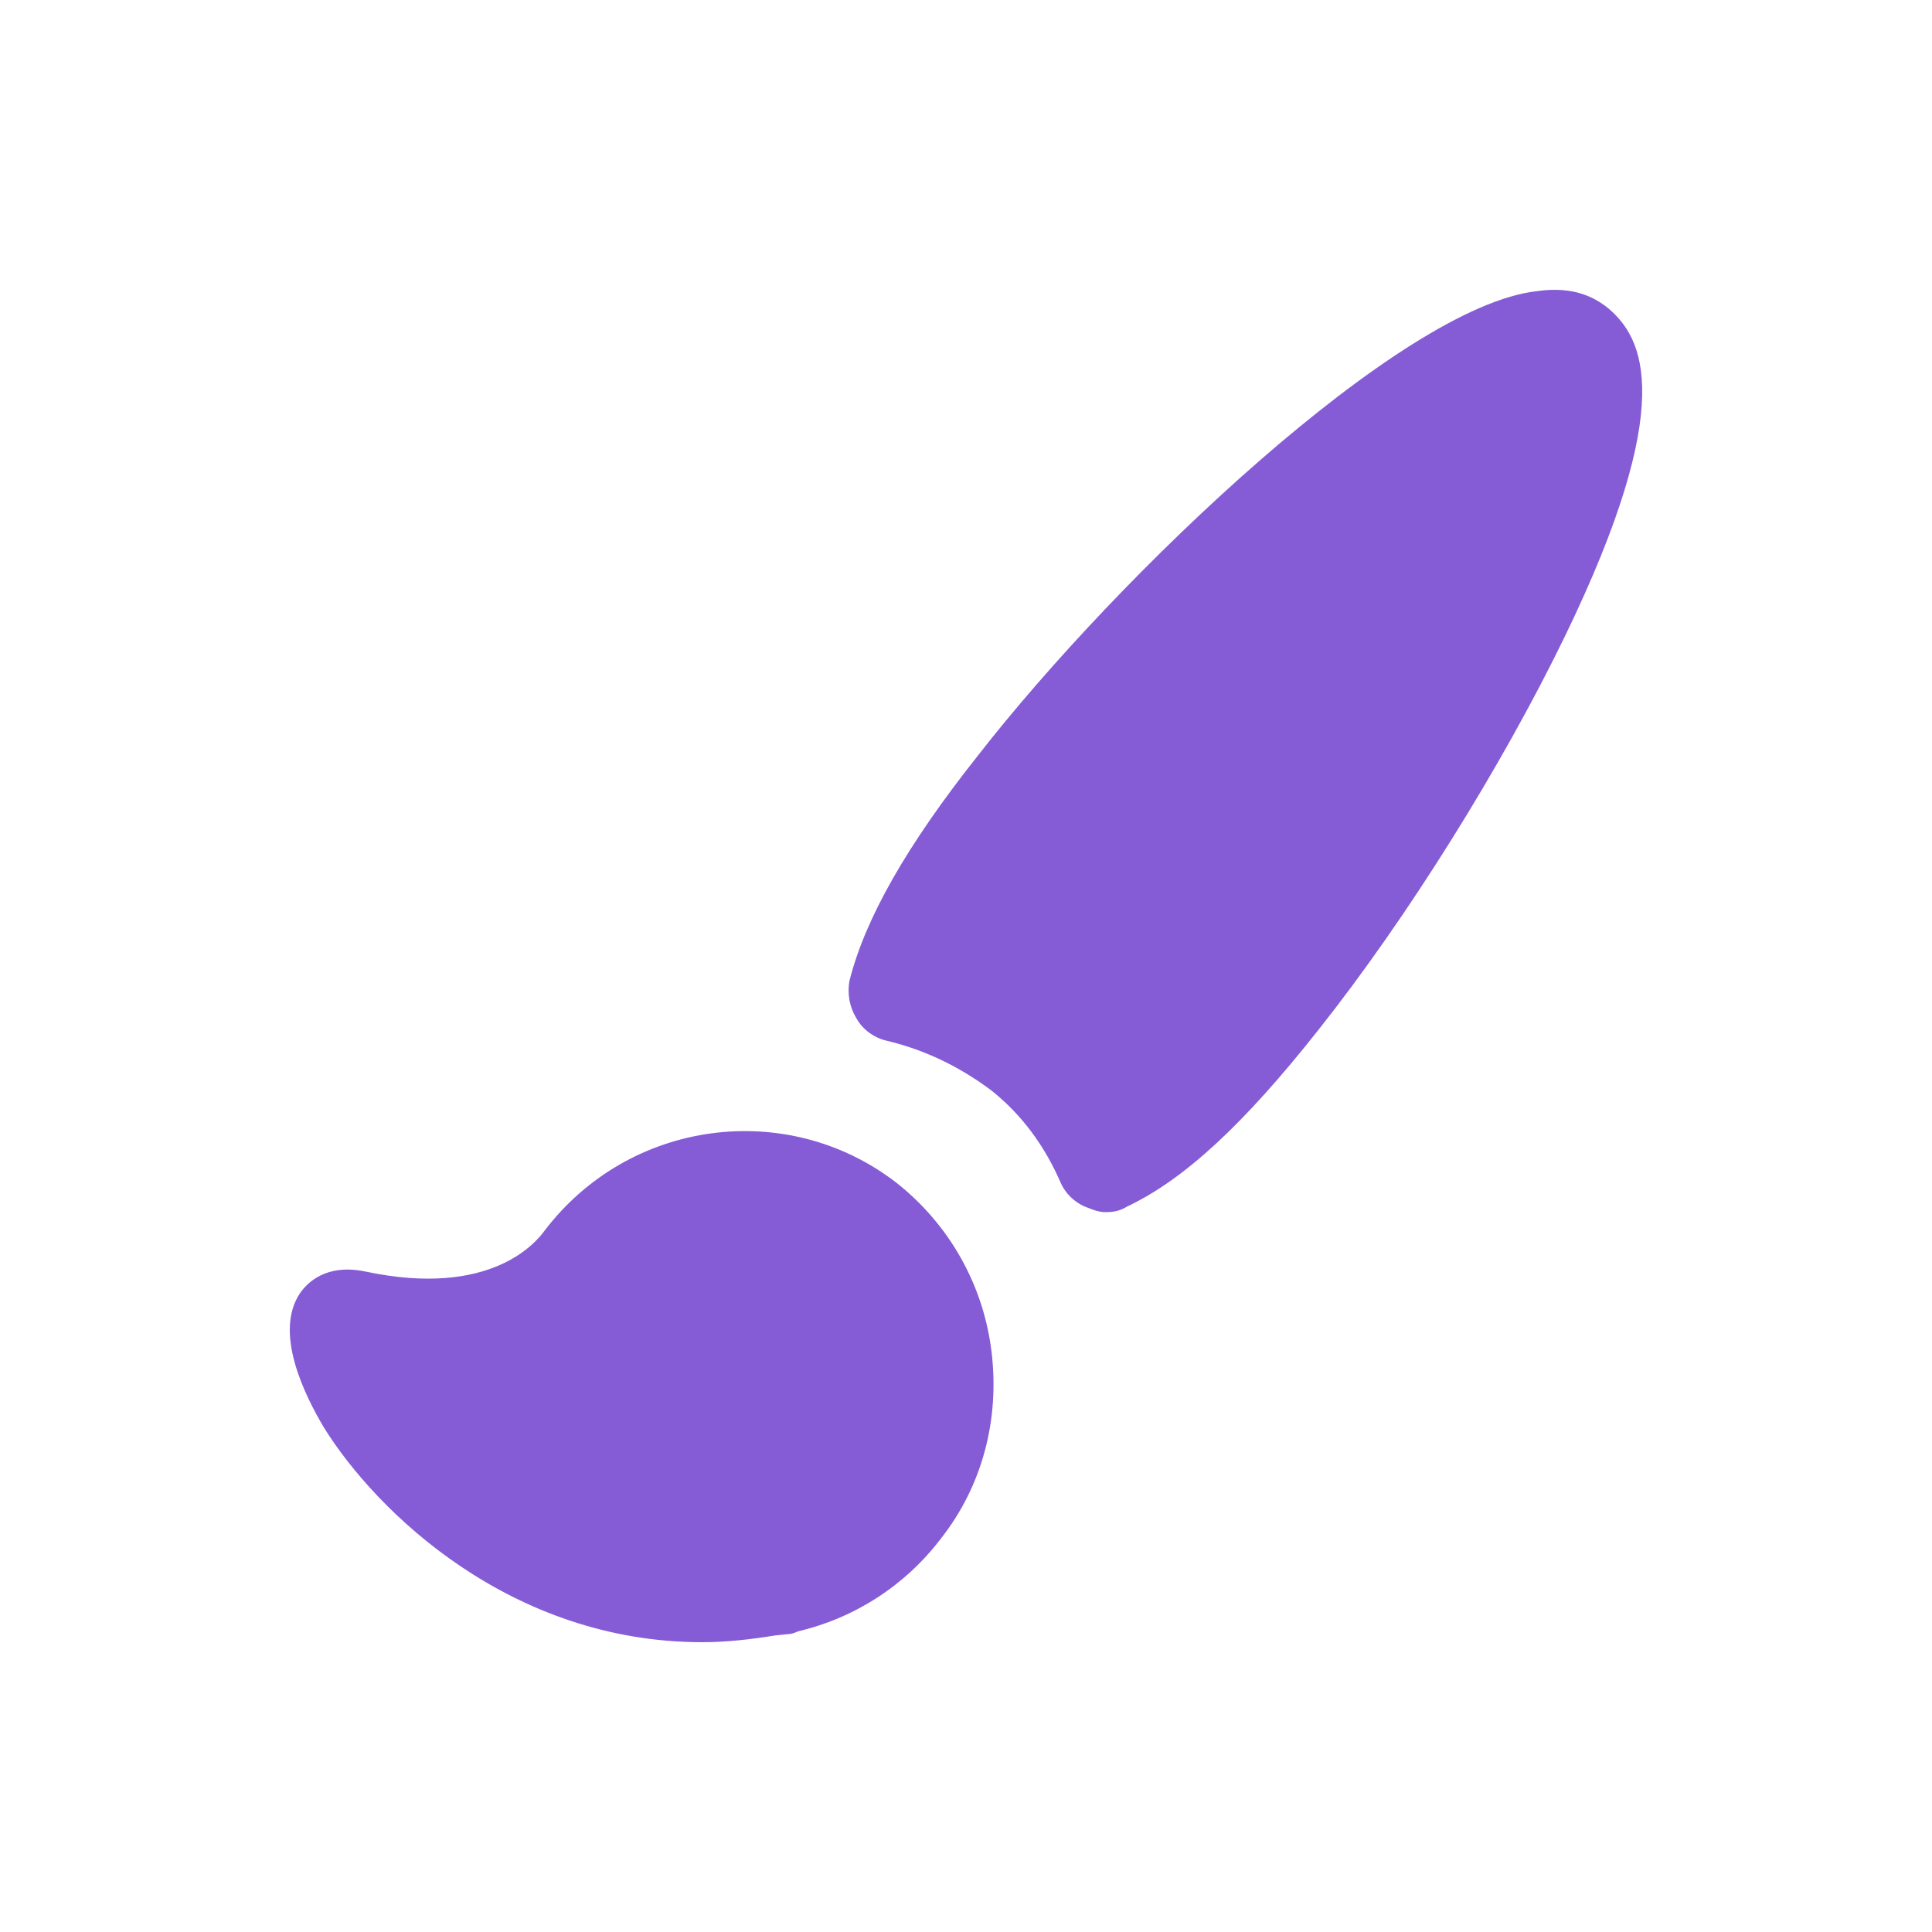
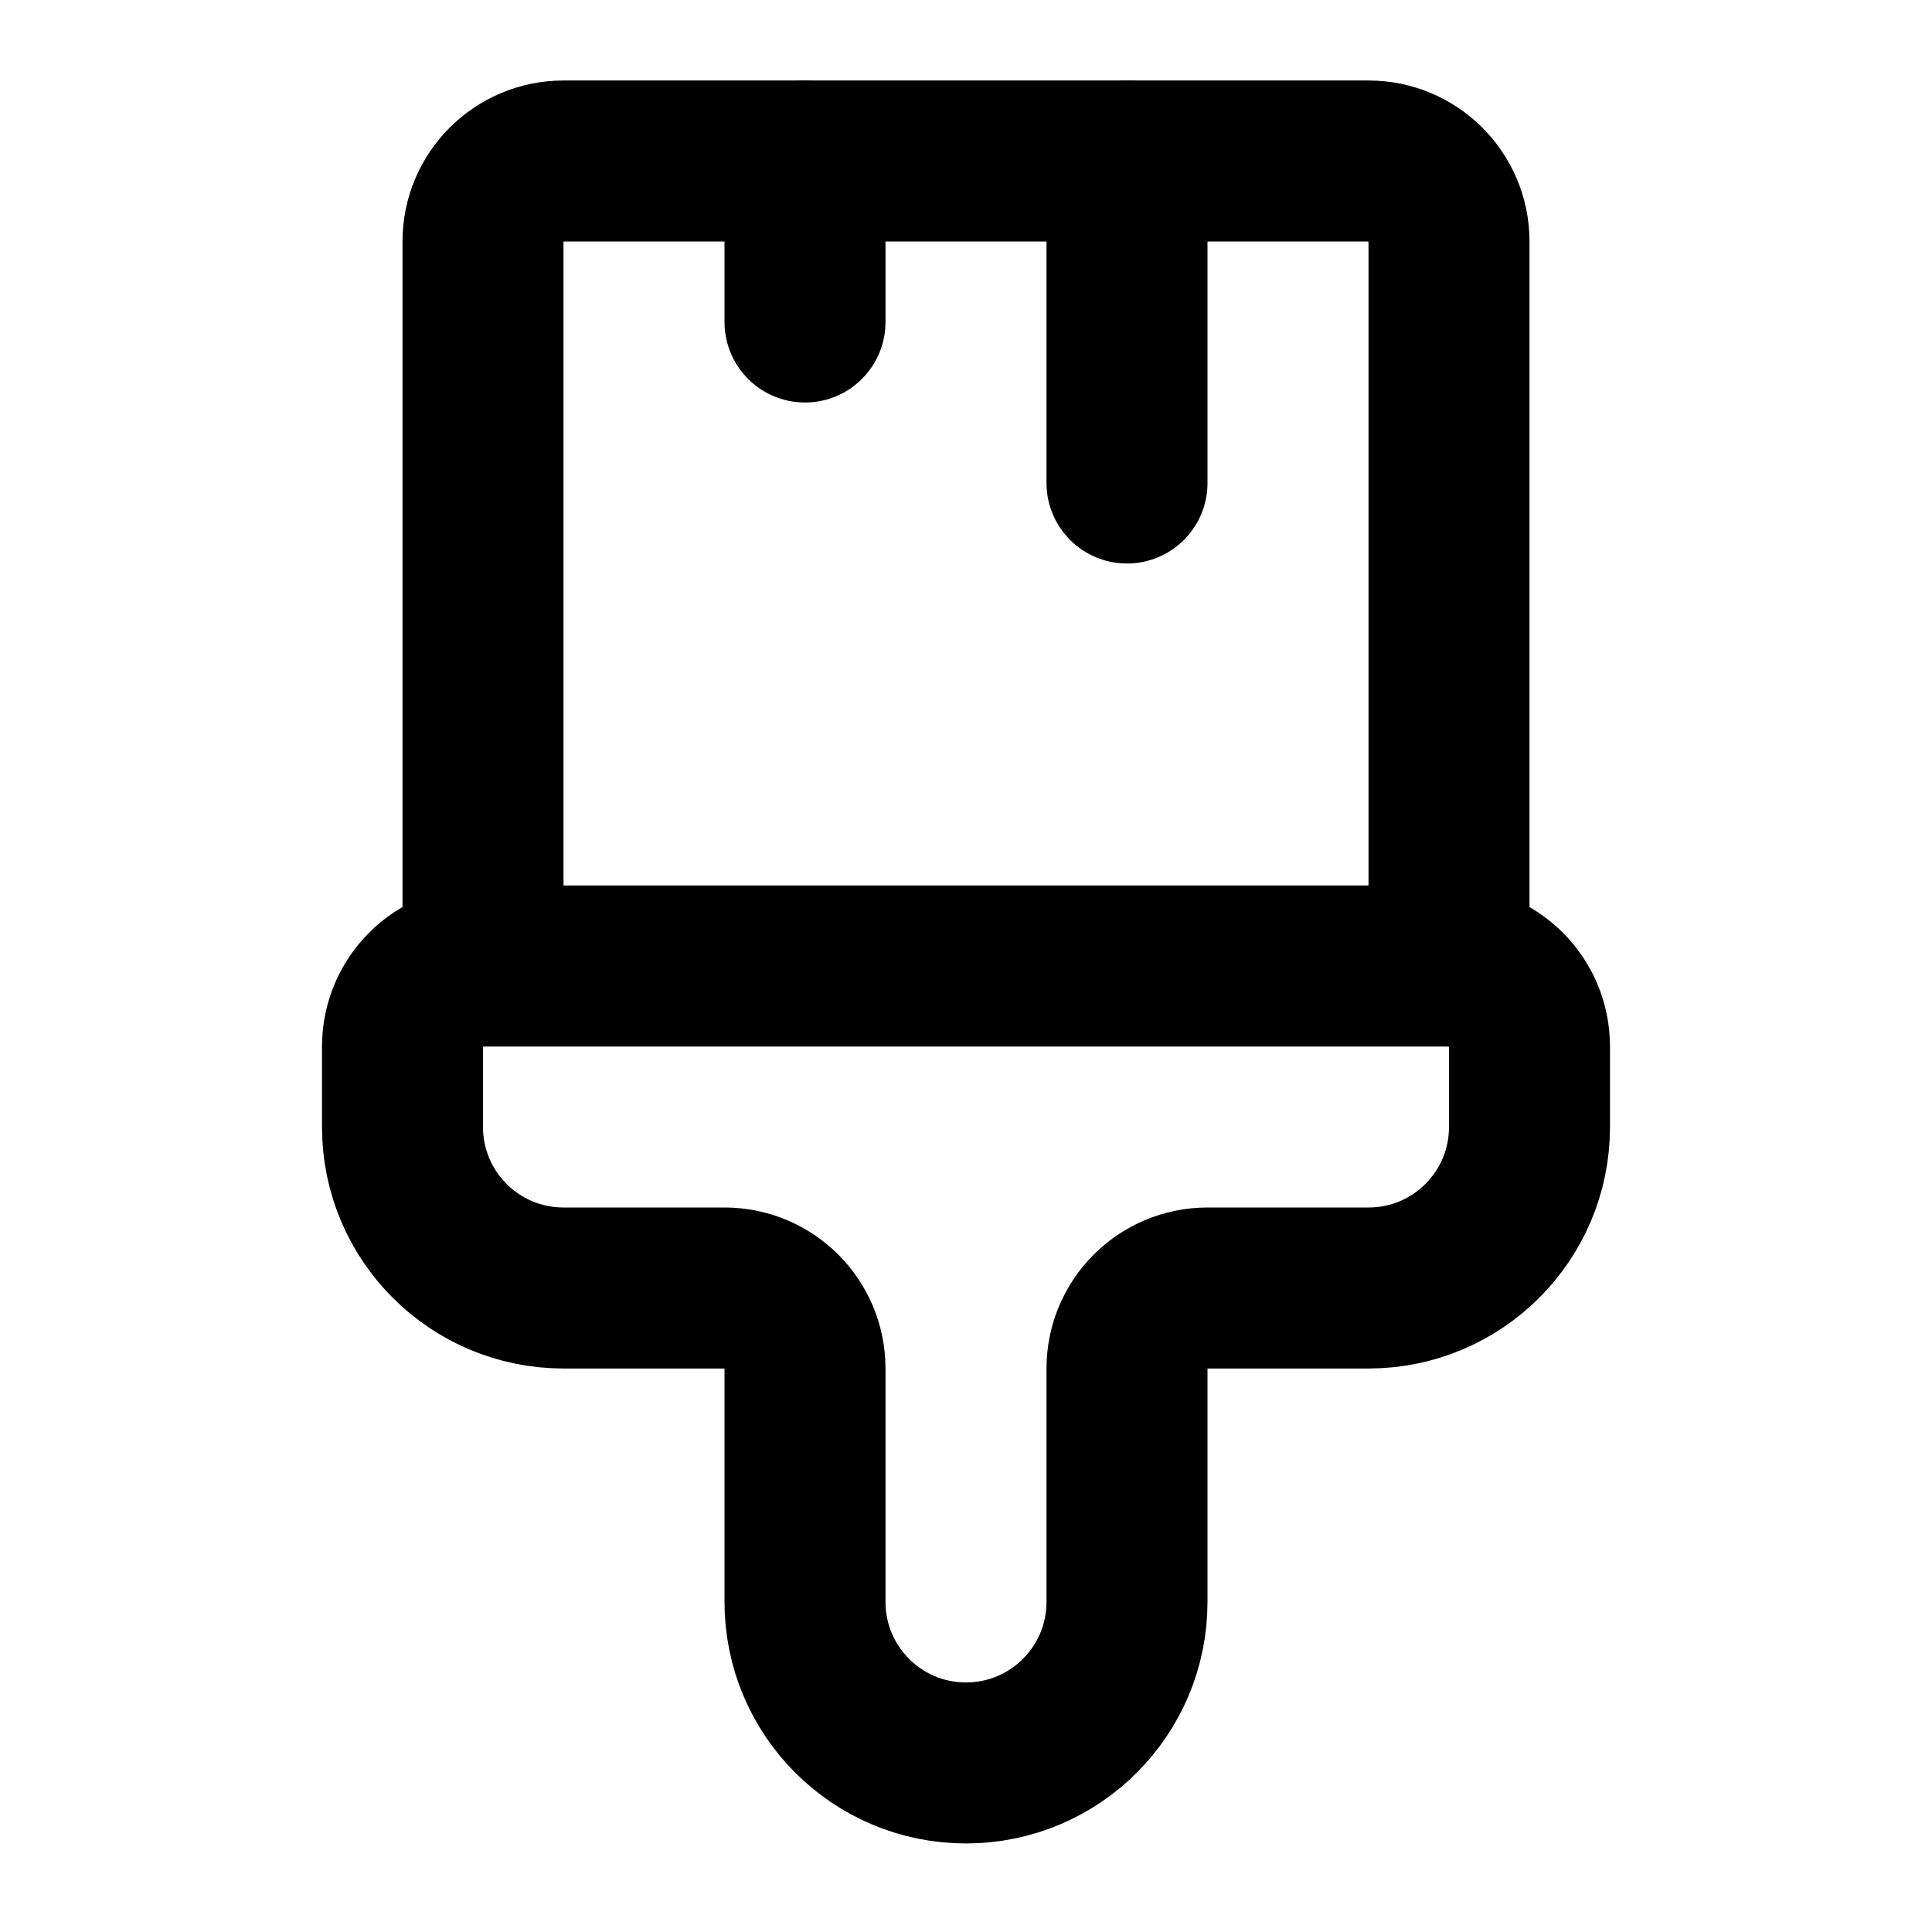
- <svg xmlns="http://www.w3.org/2000/svg" width="20px" height="20px" viewBox="0 0 20 20" version="1.1">
-   <defs />
-   <g id="Paint-Editor-V1" stroke="none" stroke-width="1" fill="none" fill-rule="evenodd">
-     <path d="M16.2,6.587 C15.542,7.942 14.566,9.505 13.646,10.664 C12.875,11.64 12.257,12.212 11.666,12.491 C11.597,12.534 11.53,12.548 11.446,12.548 C11.391,12.548 11.336,12.534 11.268,12.505 C11.144,12.464 11.034,12.367 10.979,12.241 C10.814,11.863 10.581,11.543 10.266,11.291 C9.949,11.053 9.591,10.872 9.181,10.774 C9.056,10.746 8.932,10.664 8.863,10.537 C8.795,10.425 8.768,10.286 8.795,10.147 C8.959,9.505 9.385,8.752 10.127,7.817 C11.585,5.945 14.498,3.169 15.911,3.014 C16.296,2.958 16.516,3.083 16.653,3.195 C17.012,3.502 17.369,4.174 16.2,6.587 Z M10.265,13.999 C10.348,14.697 10.169,15.381 9.742,15.925 C9.372,16.412 8.85,16.749 8.26,16.888 C8.232,16.902 8.191,16.916 8.163,16.916 L8.025,16.93 C7.765,16.972 7.518,17 7.269,17 C5.292,17 3.903,15.659 3.355,14.781 C3.147,14.432 2.833,13.79 3.107,13.385 C3.176,13.287 3.367,13.078 3.779,13.162 C5.085,13.441 5.552,12.855 5.635,12.743 C6.515,11.584 8.15,11.375 9.275,12.24 C9.826,12.673 10.182,13.301 10.265,13.999 Z" id="Fill-4" fill="#855CD6" />
-   </g>
+ <svg xmlns="http://www.w3.org/2000/svg" width="20" height="20" viewBox="0 0 24 24" fill="none" stroke="currentColor" stroke-width="2" stroke-linecap="round" stroke-linejoin="round" class="lucide lucide-paintbrush-vertical" aria-hidden="true">
+   <path d="M10 2v2" />
+   <path d="M14 2v4" />
+   <path d="M17 2a1 1 0 0 1 1 1v9H6V3a1 1 0 0 1 1-1z" />
+   <path d="M6 12a1 1 0 0 0-1 1v1a2 2 0 0 0 2 2h2a1 1 0 0 1 1 1v2.9a2 2 0 1 0 4 0V17a1 1 0 0 1 1-1h2a2 2 0 0 0 2-2v-1a1 1 0 0 0-1-1" />
</svg>
